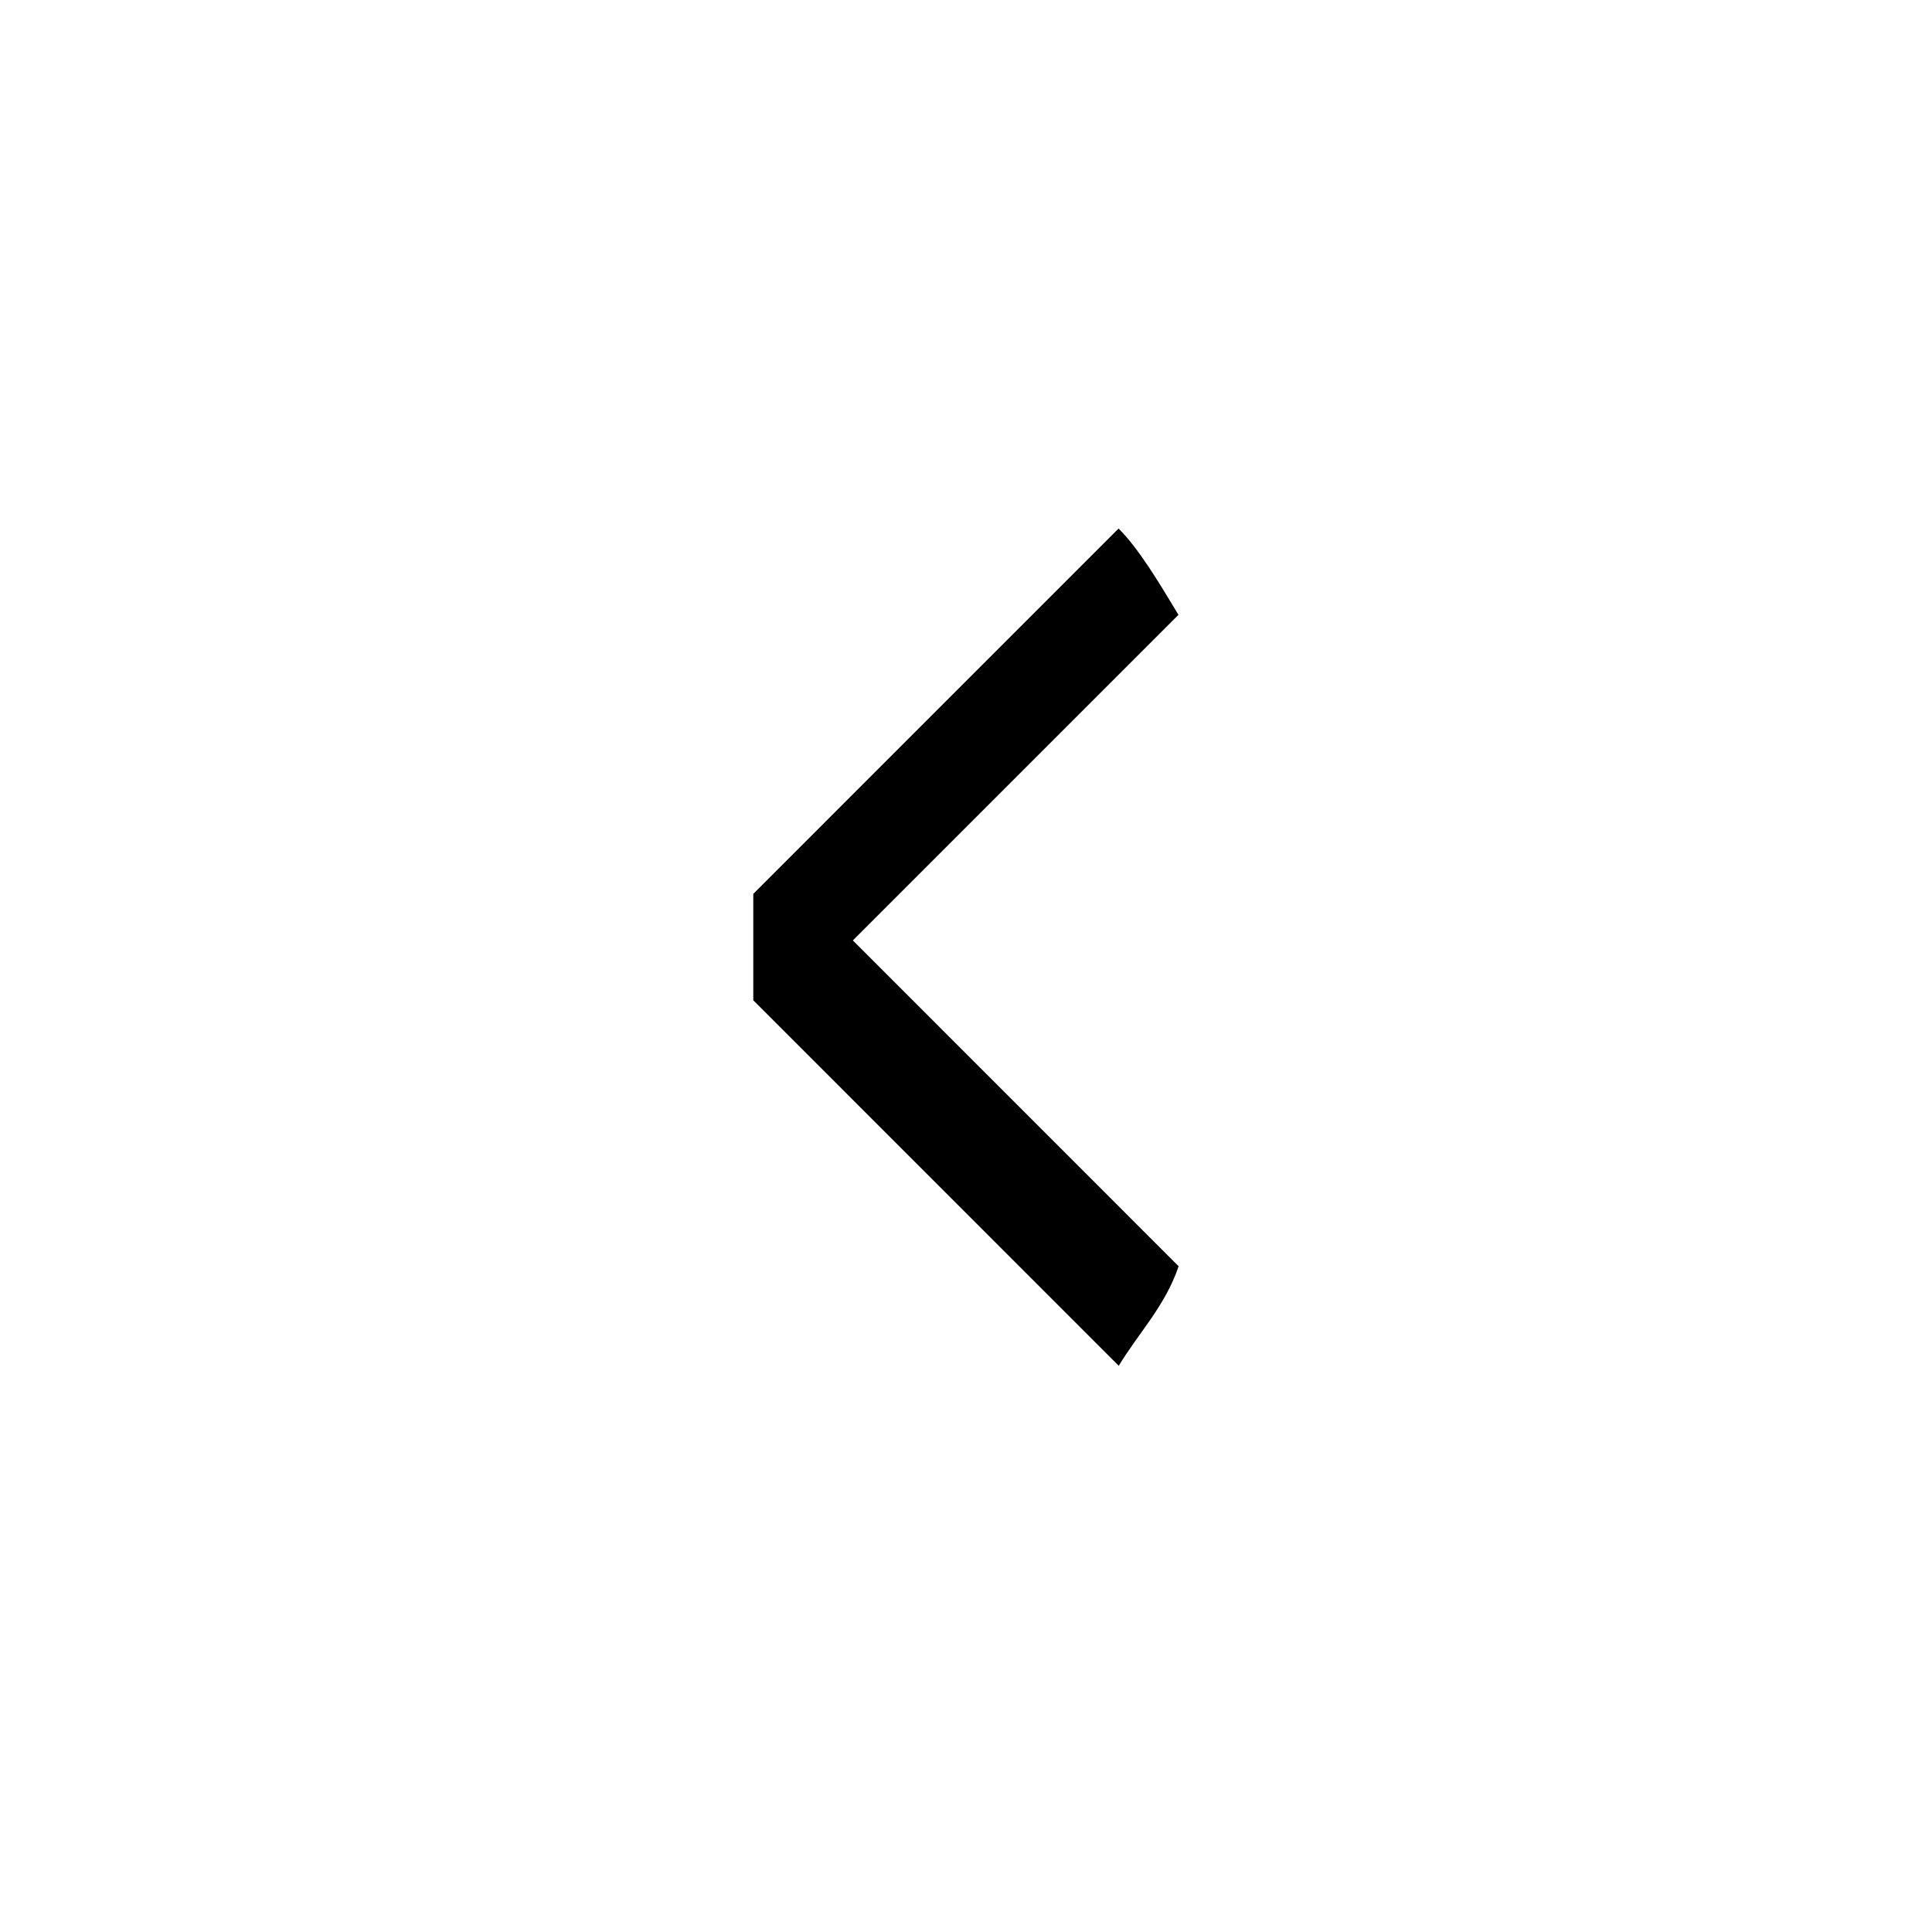
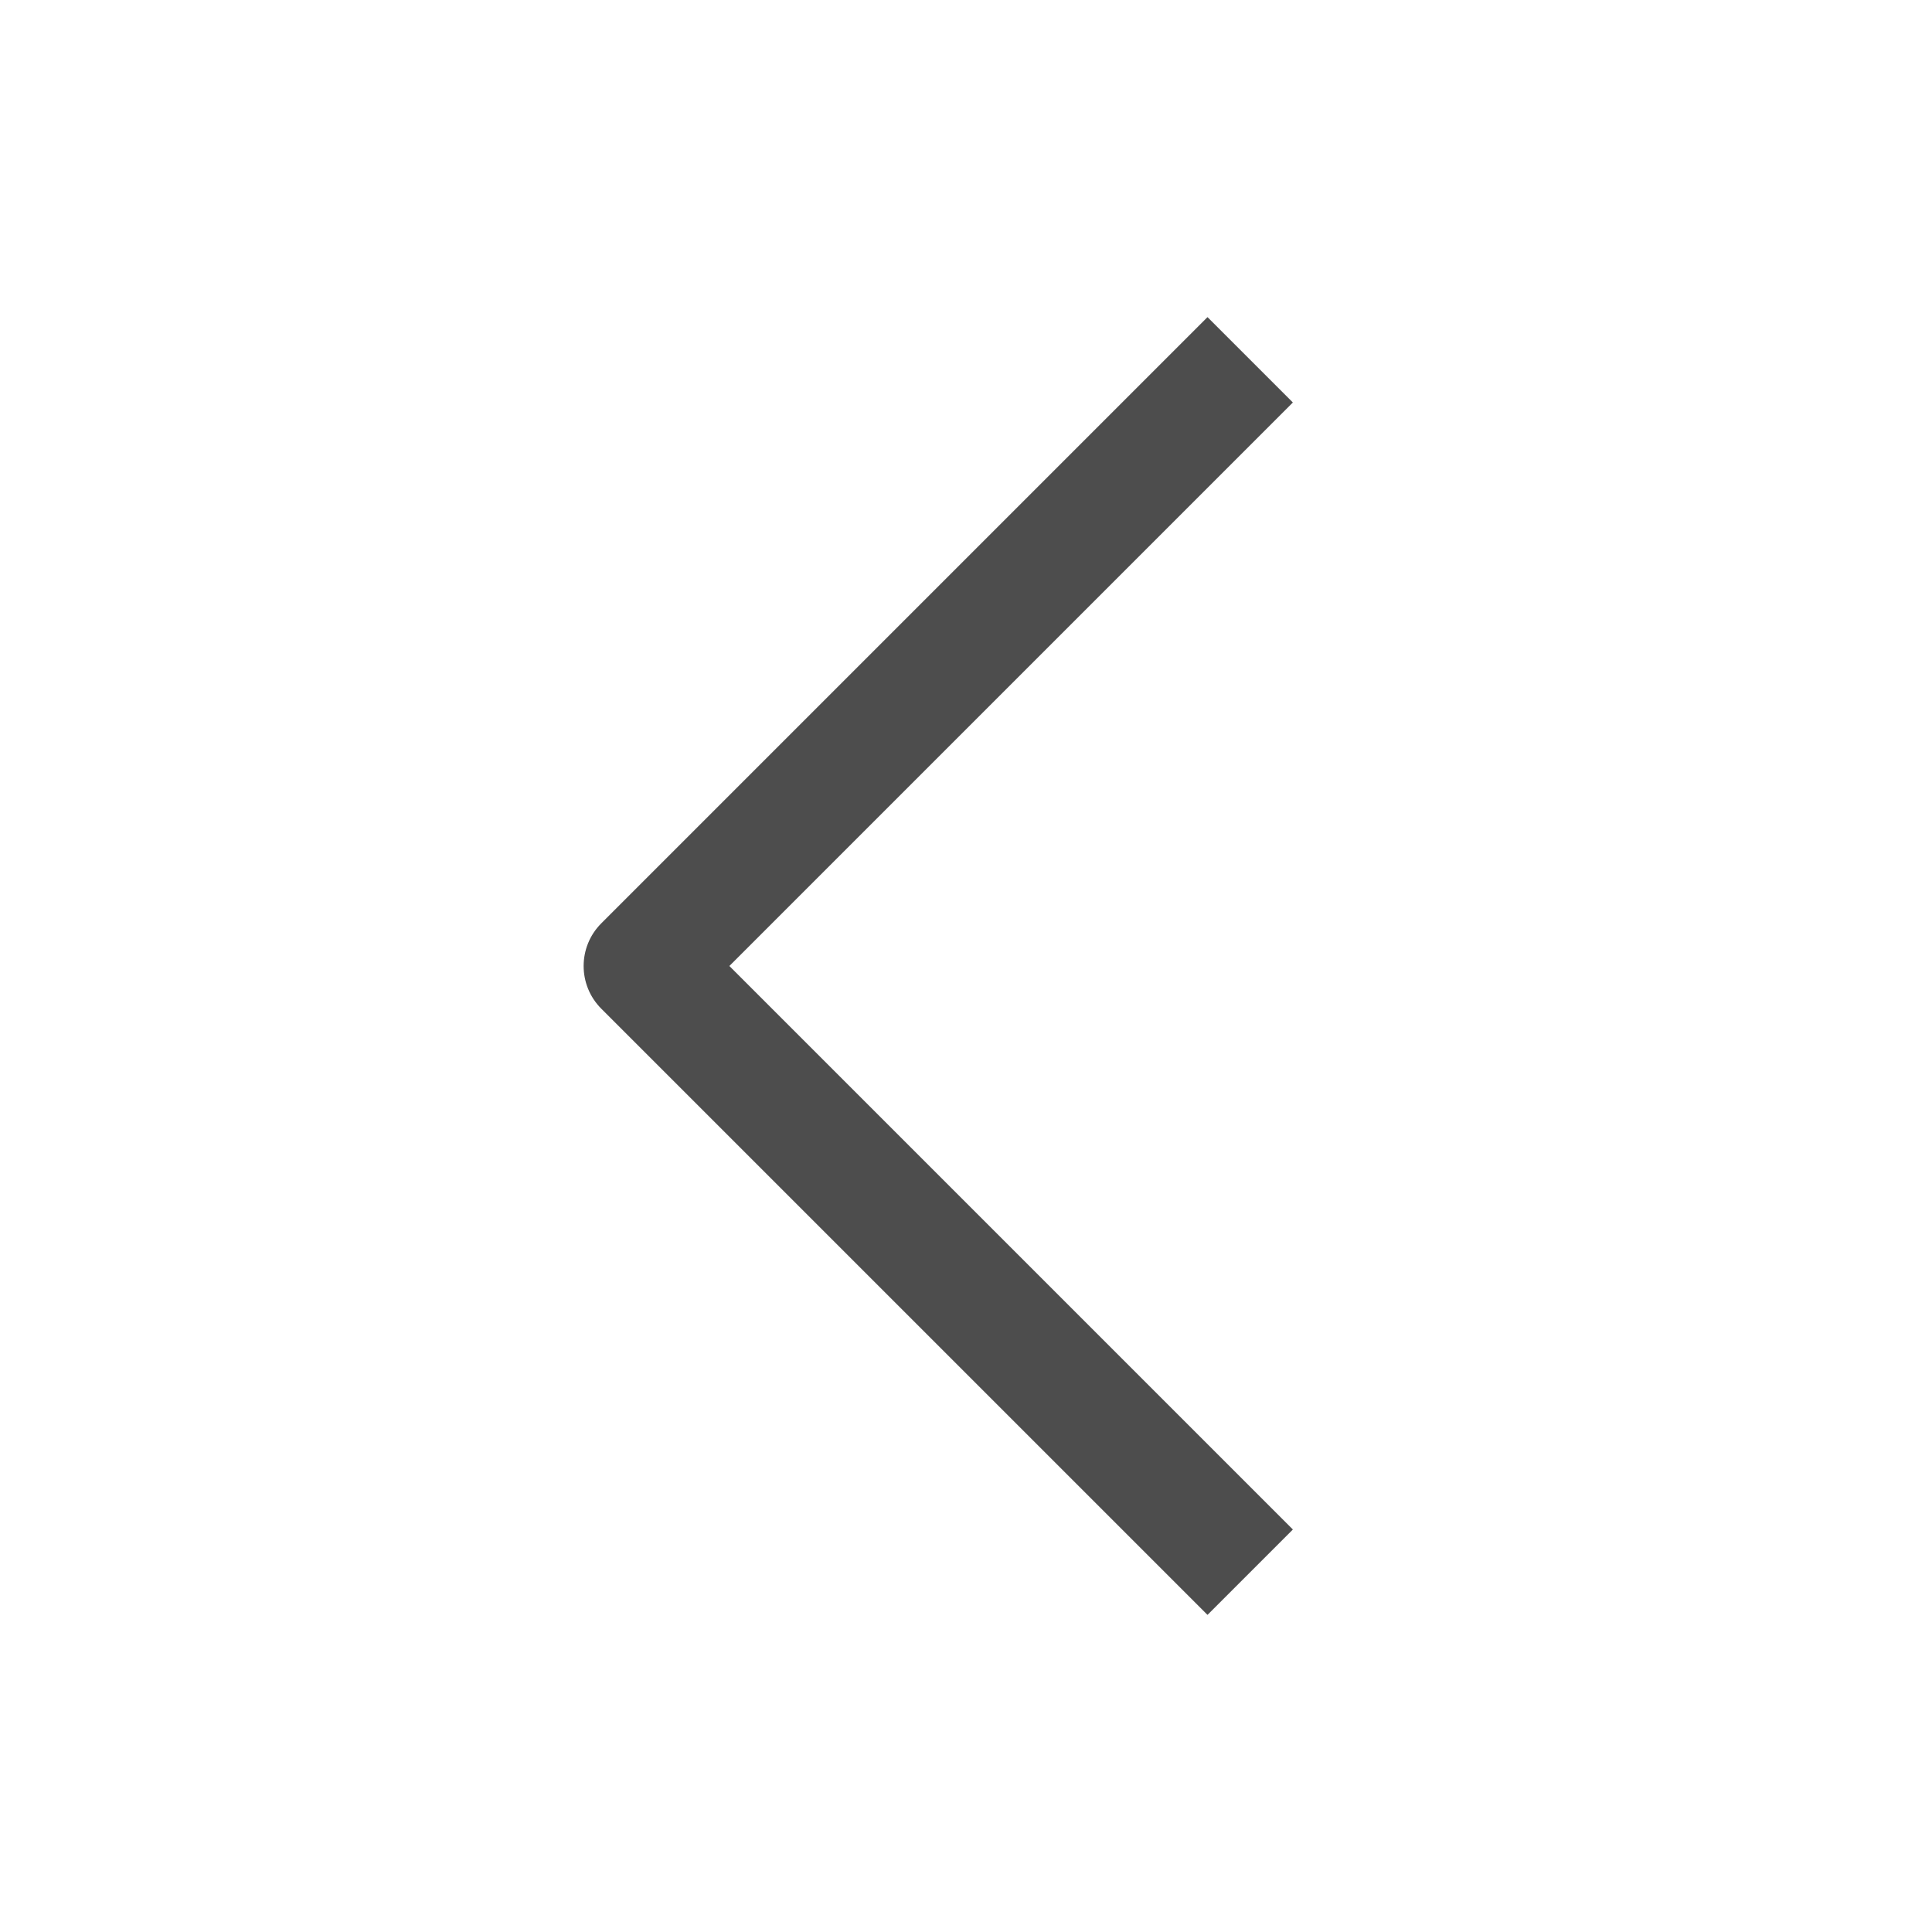
- <svg xmlns="http://www.w3.org/2000/svg" version="1.1" width="30" height="30" viewBox="0 0 30 30" id="svg2">
-   <defs id="defs8" />
-   <path d="m 18.299,19.66 -5.056,-5.057 5.056,-5.056 c -0.31,-0.516 -0.62,-1.032 -0.93,-1.34 l -5.672,5.673 v 1.652 l 5.675,5.676 c 0.31,-0.515 0.722,-0.928 0.93,-1.547 z" id="path4" />
+ <svg xmlns="http://www.w3.org/2000/svg" width="48" height="48" viewBox="0 0 48 48" fill="none">
+   <path fill-rule="evenodd" clip-rule="evenodd" d="M32.121 10L18.121 24L32.121 38L30 40.121L14.939 25.061C14.354 24.475 14.354 23.525 14.939 22.94L30 7.879L32.121 10Z" fill="#4D4D4D" />
</svg>
